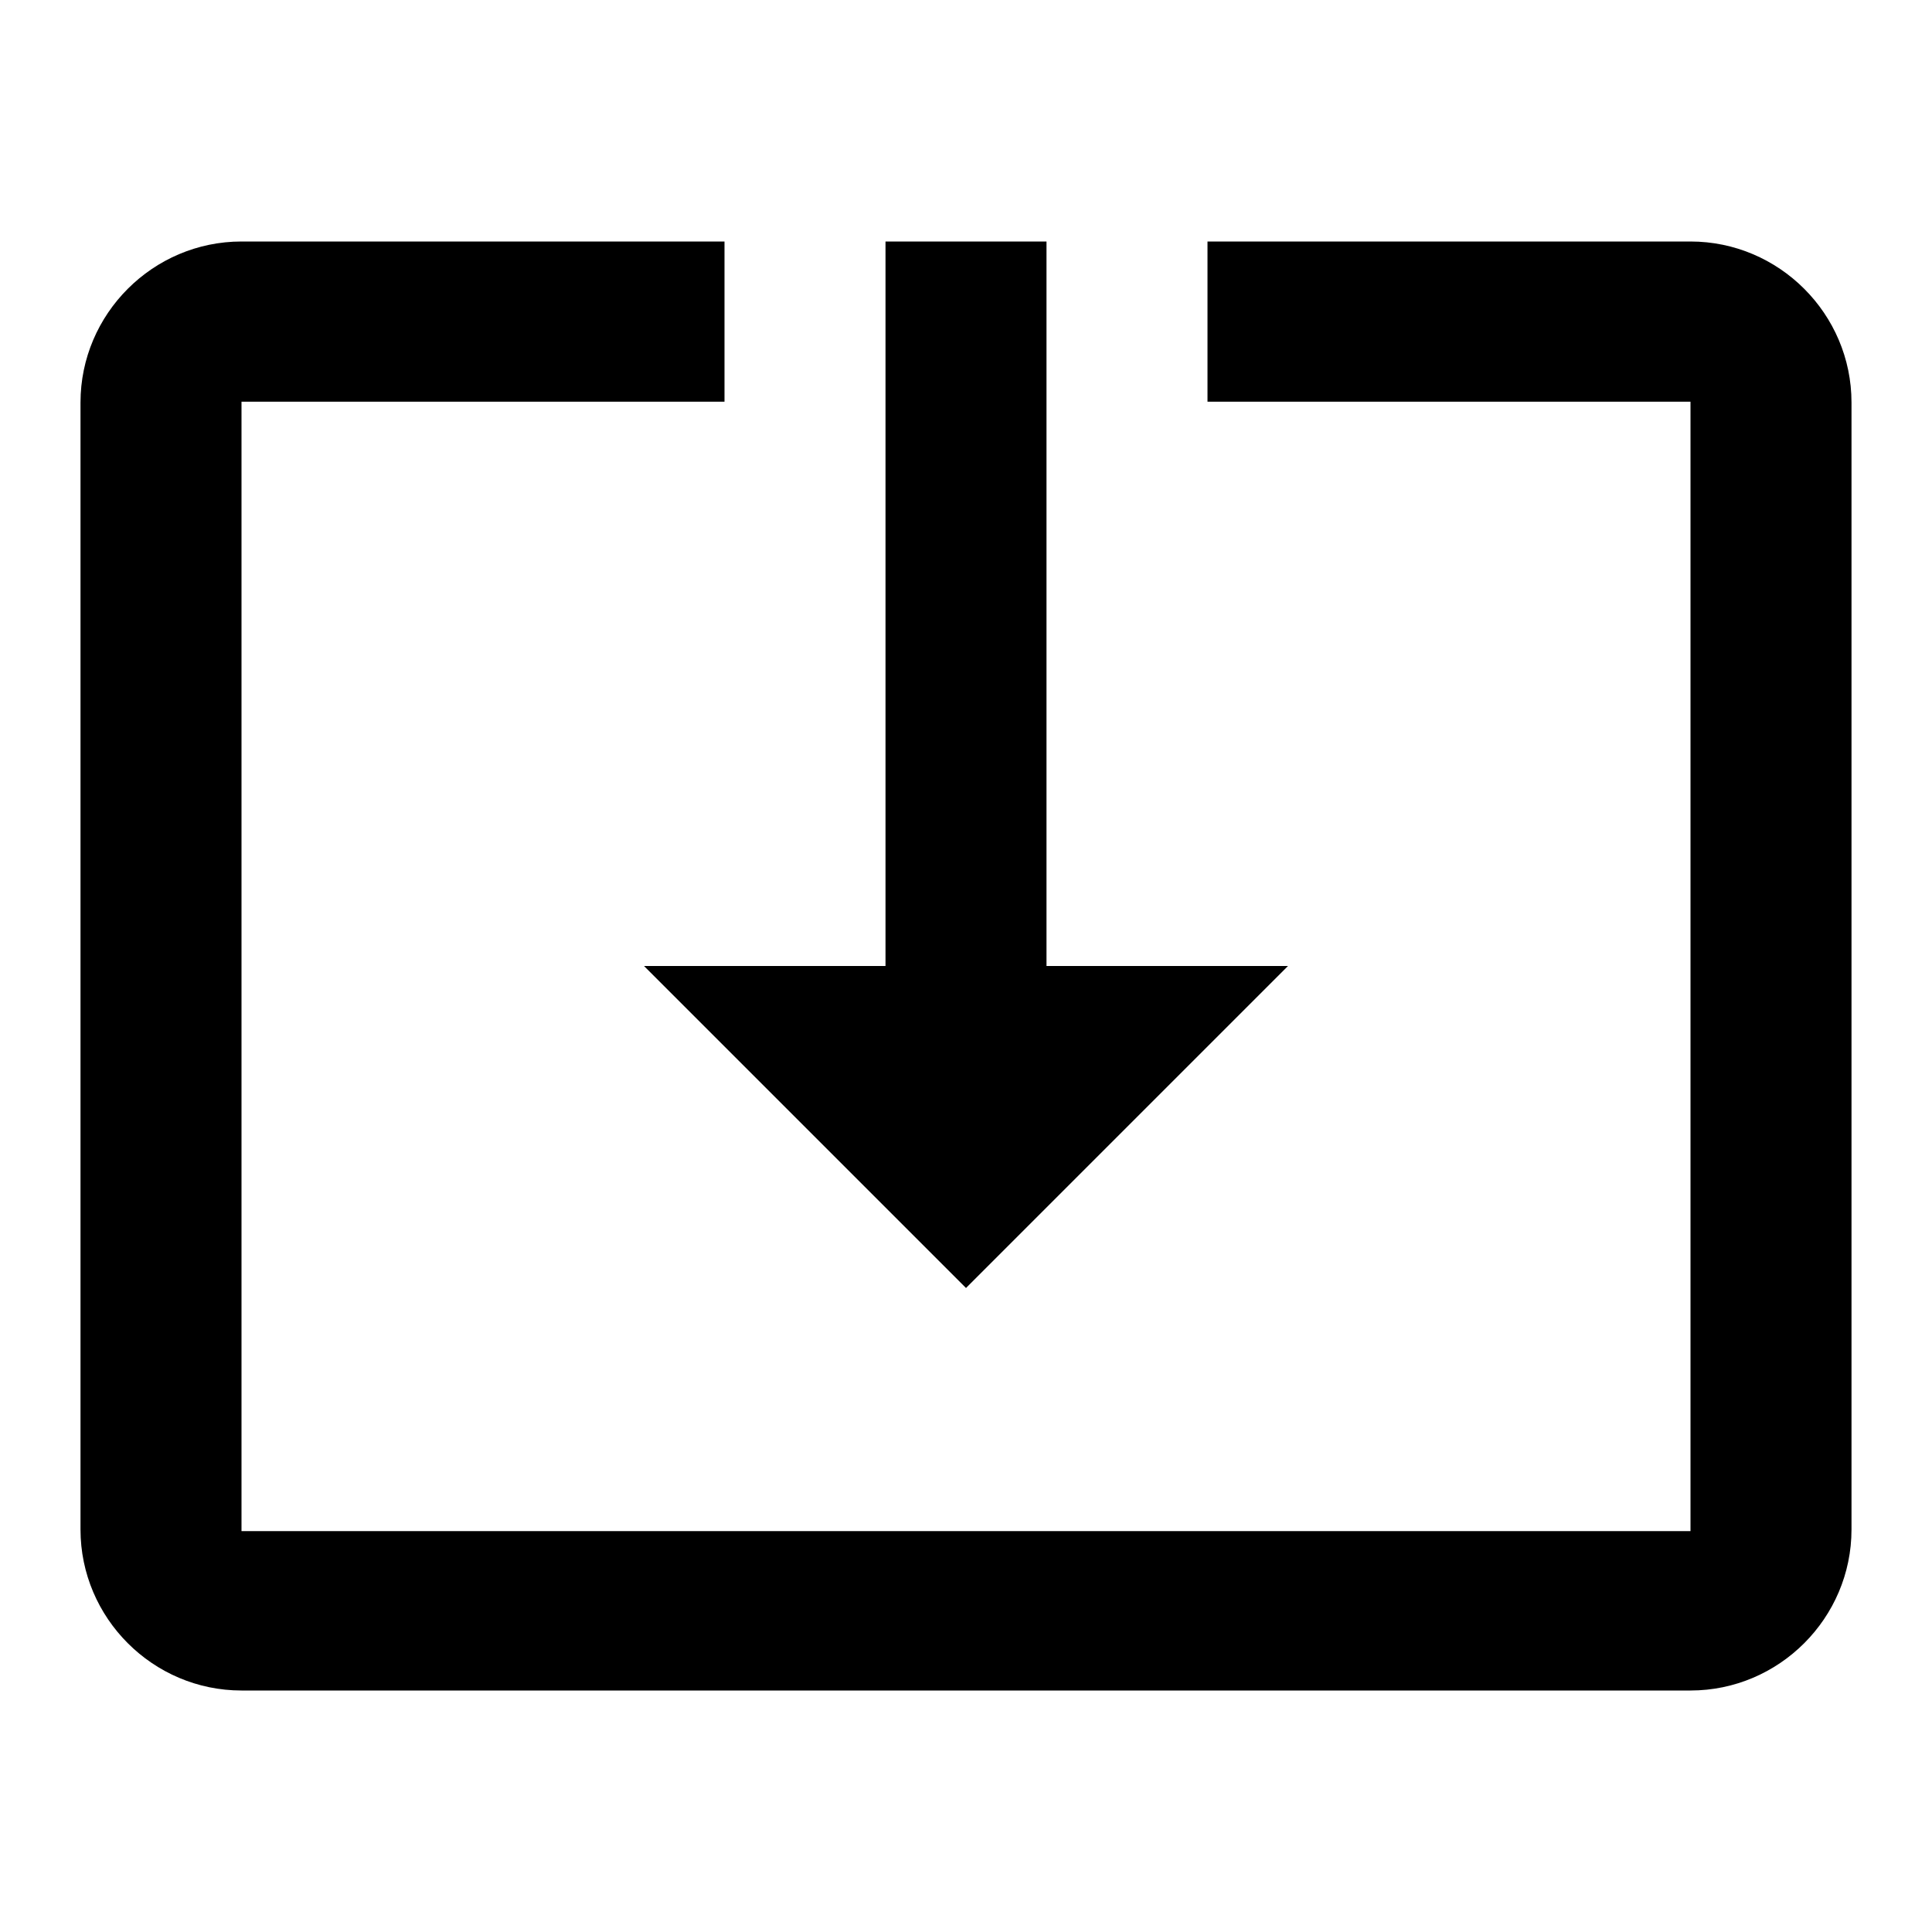
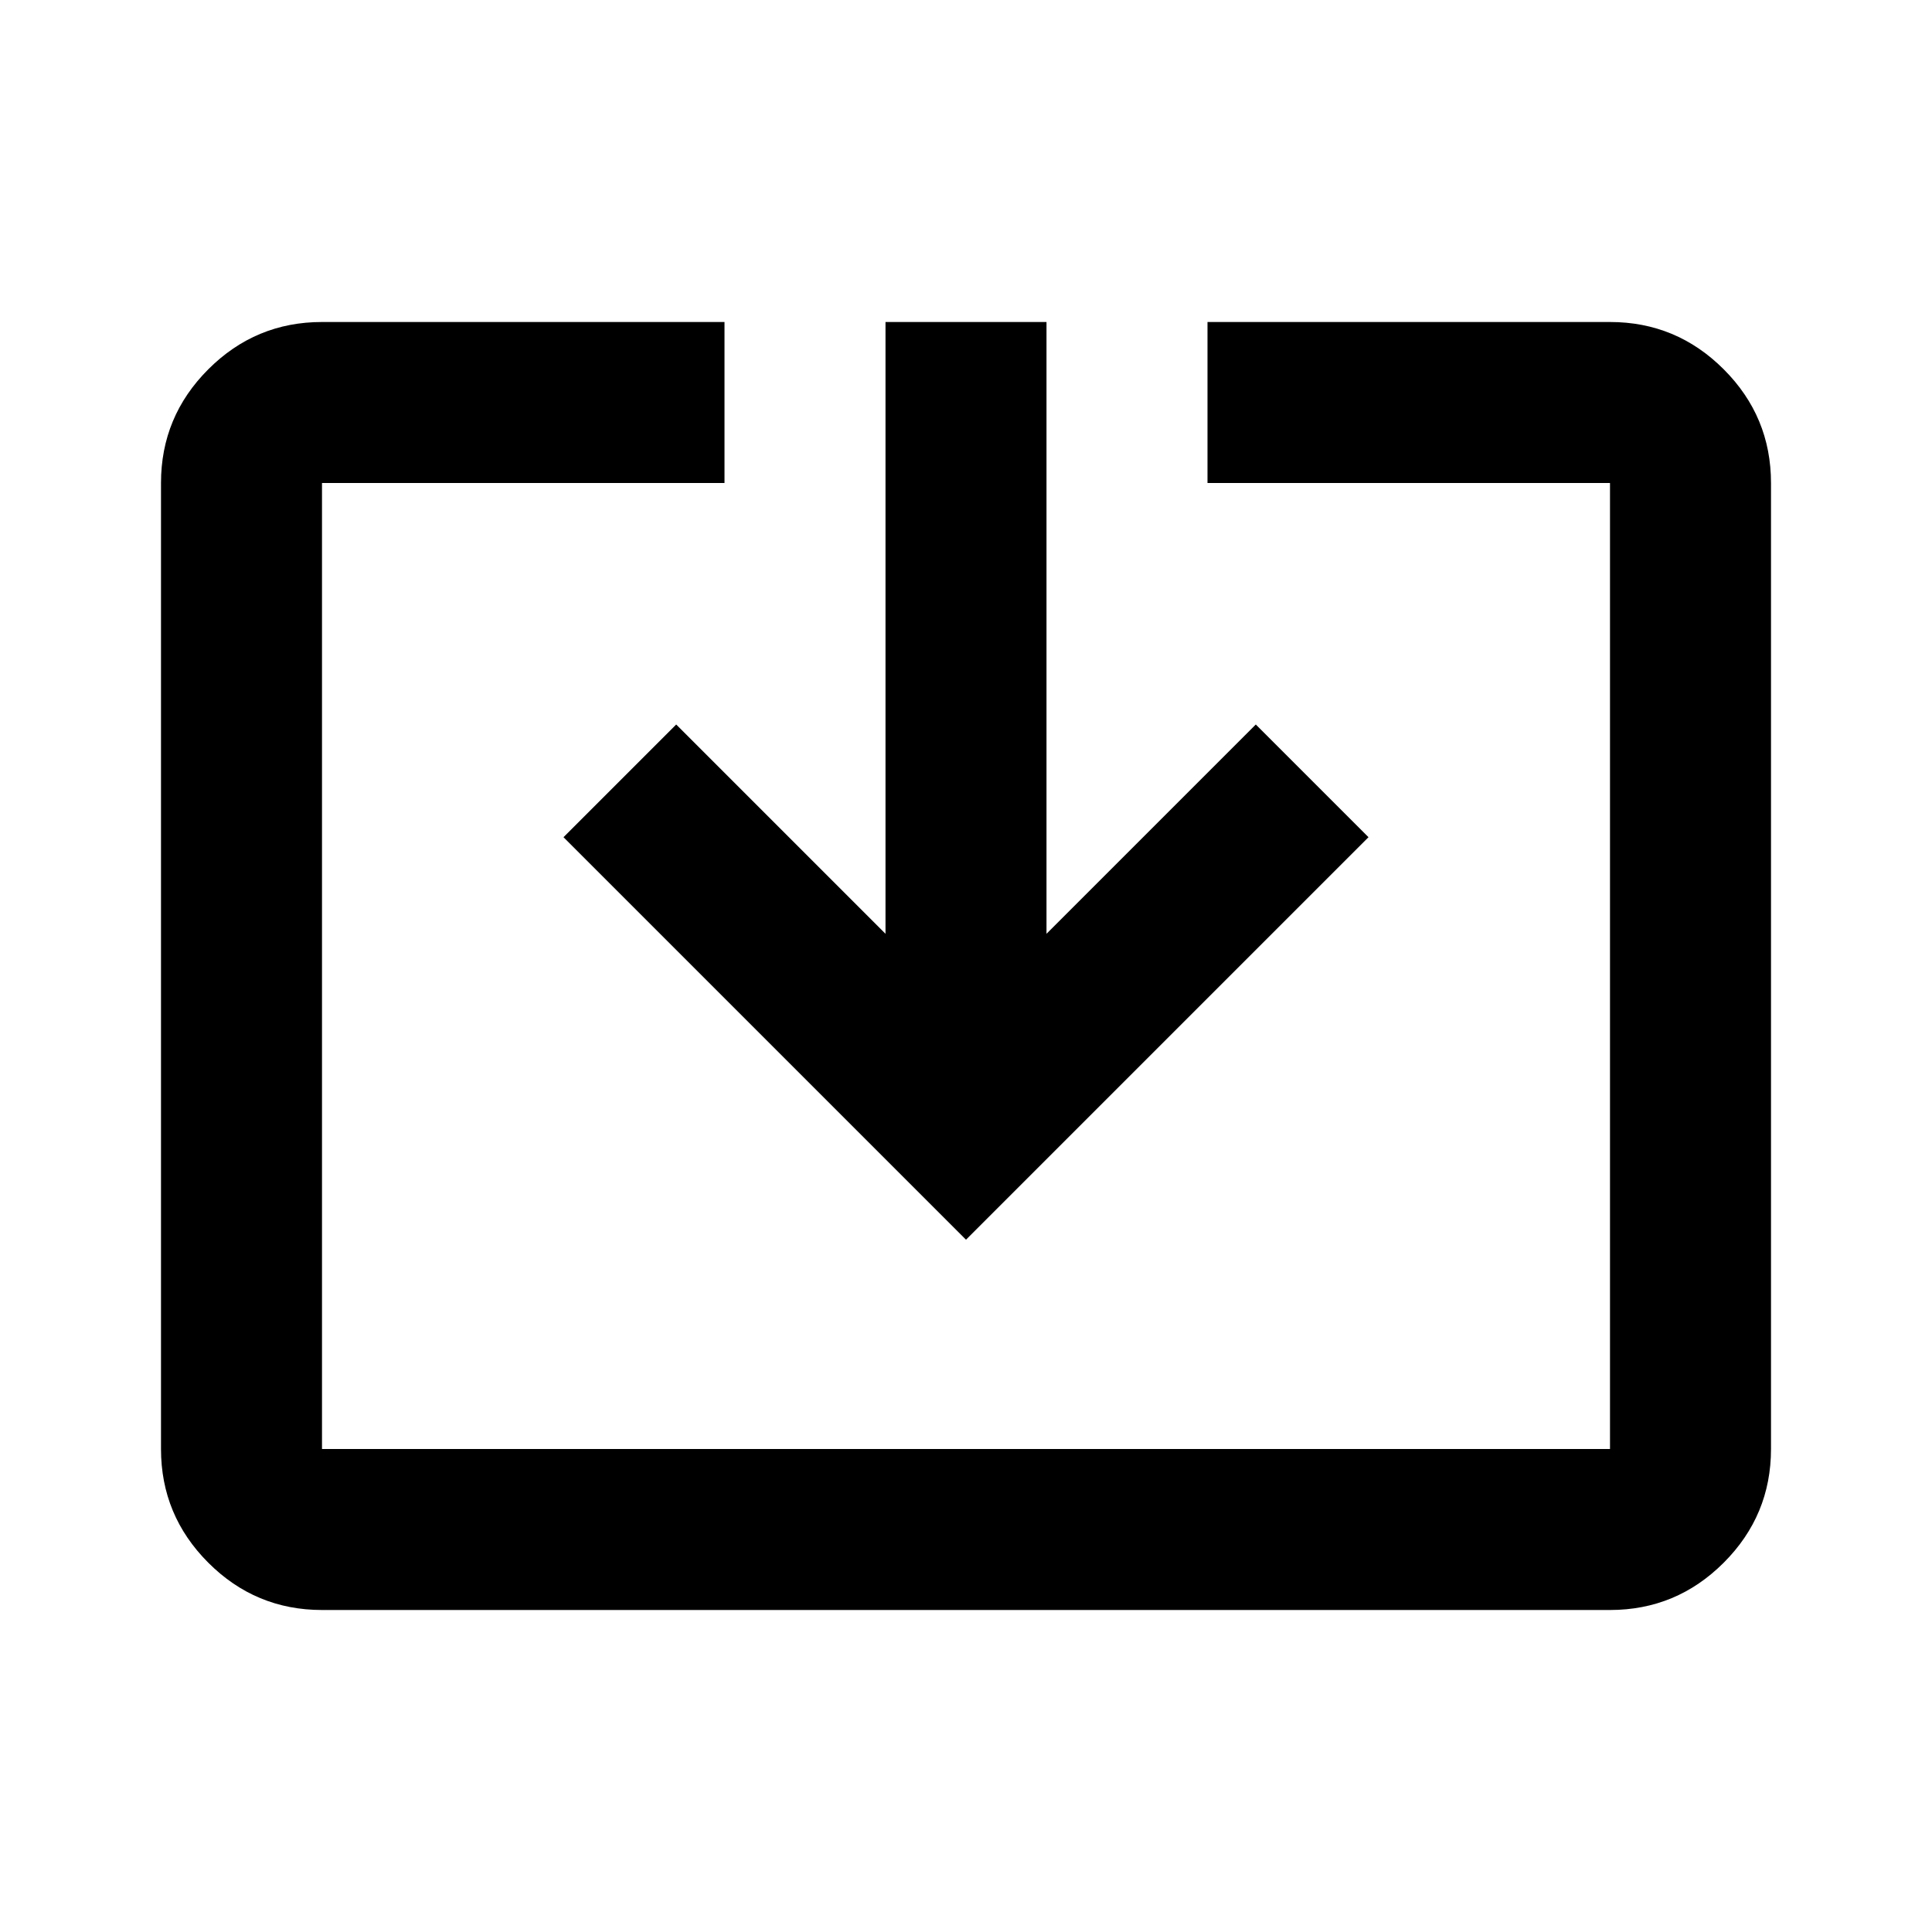
- <svg xmlns="http://www.w3.org/2000/svg" height="24px" viewBox="0 0 24 24" width="24px" fill="#000000">
-   <path d="M0 0h24v24H0V0zm0 0h24v24H0V0z" fill="none" />
-   <path d="M12 16l4-4h-3V3h-2v9H8l4 4zm9-13h-6v1.99h6v14.03H3V4.99h6V3H3c-1.1 0-2 .9-2 2v14c0 1.1.9 2 2 2h18c1.1 0 2-.9 2-2V5c0-1.1-.9-2-2-2zm-9 13l4-4h-3V3h-2v9H8l4 4zm9-13h-6v1.99h6v14.03H3V4.99h6V3H3c-1.1 0-2 .9-2 2v14c0 1.1.9 2 2 2h18c1.1 0 2-.9 2-2V5c0-1.1-.9-2-2-2z" />
+ <svg xmlns="http://www.w3.org/2000/svg" height="24" viewBox="0 -960 960 960" width="24">
+   <path d="M160-160q-33 0-56.5-23.5T80-240v-480q0-33 23.5-56.5T160-800h200v80H160v480h640v-480H600v-80h200q33 0 56.5 23.5T880-720v480q0 33-23.5 56.5T800-160H160Zm320-184L280-544l56-56 104 104v-304h80v304l104-104 56 56-200 200Z" />
</svg>
